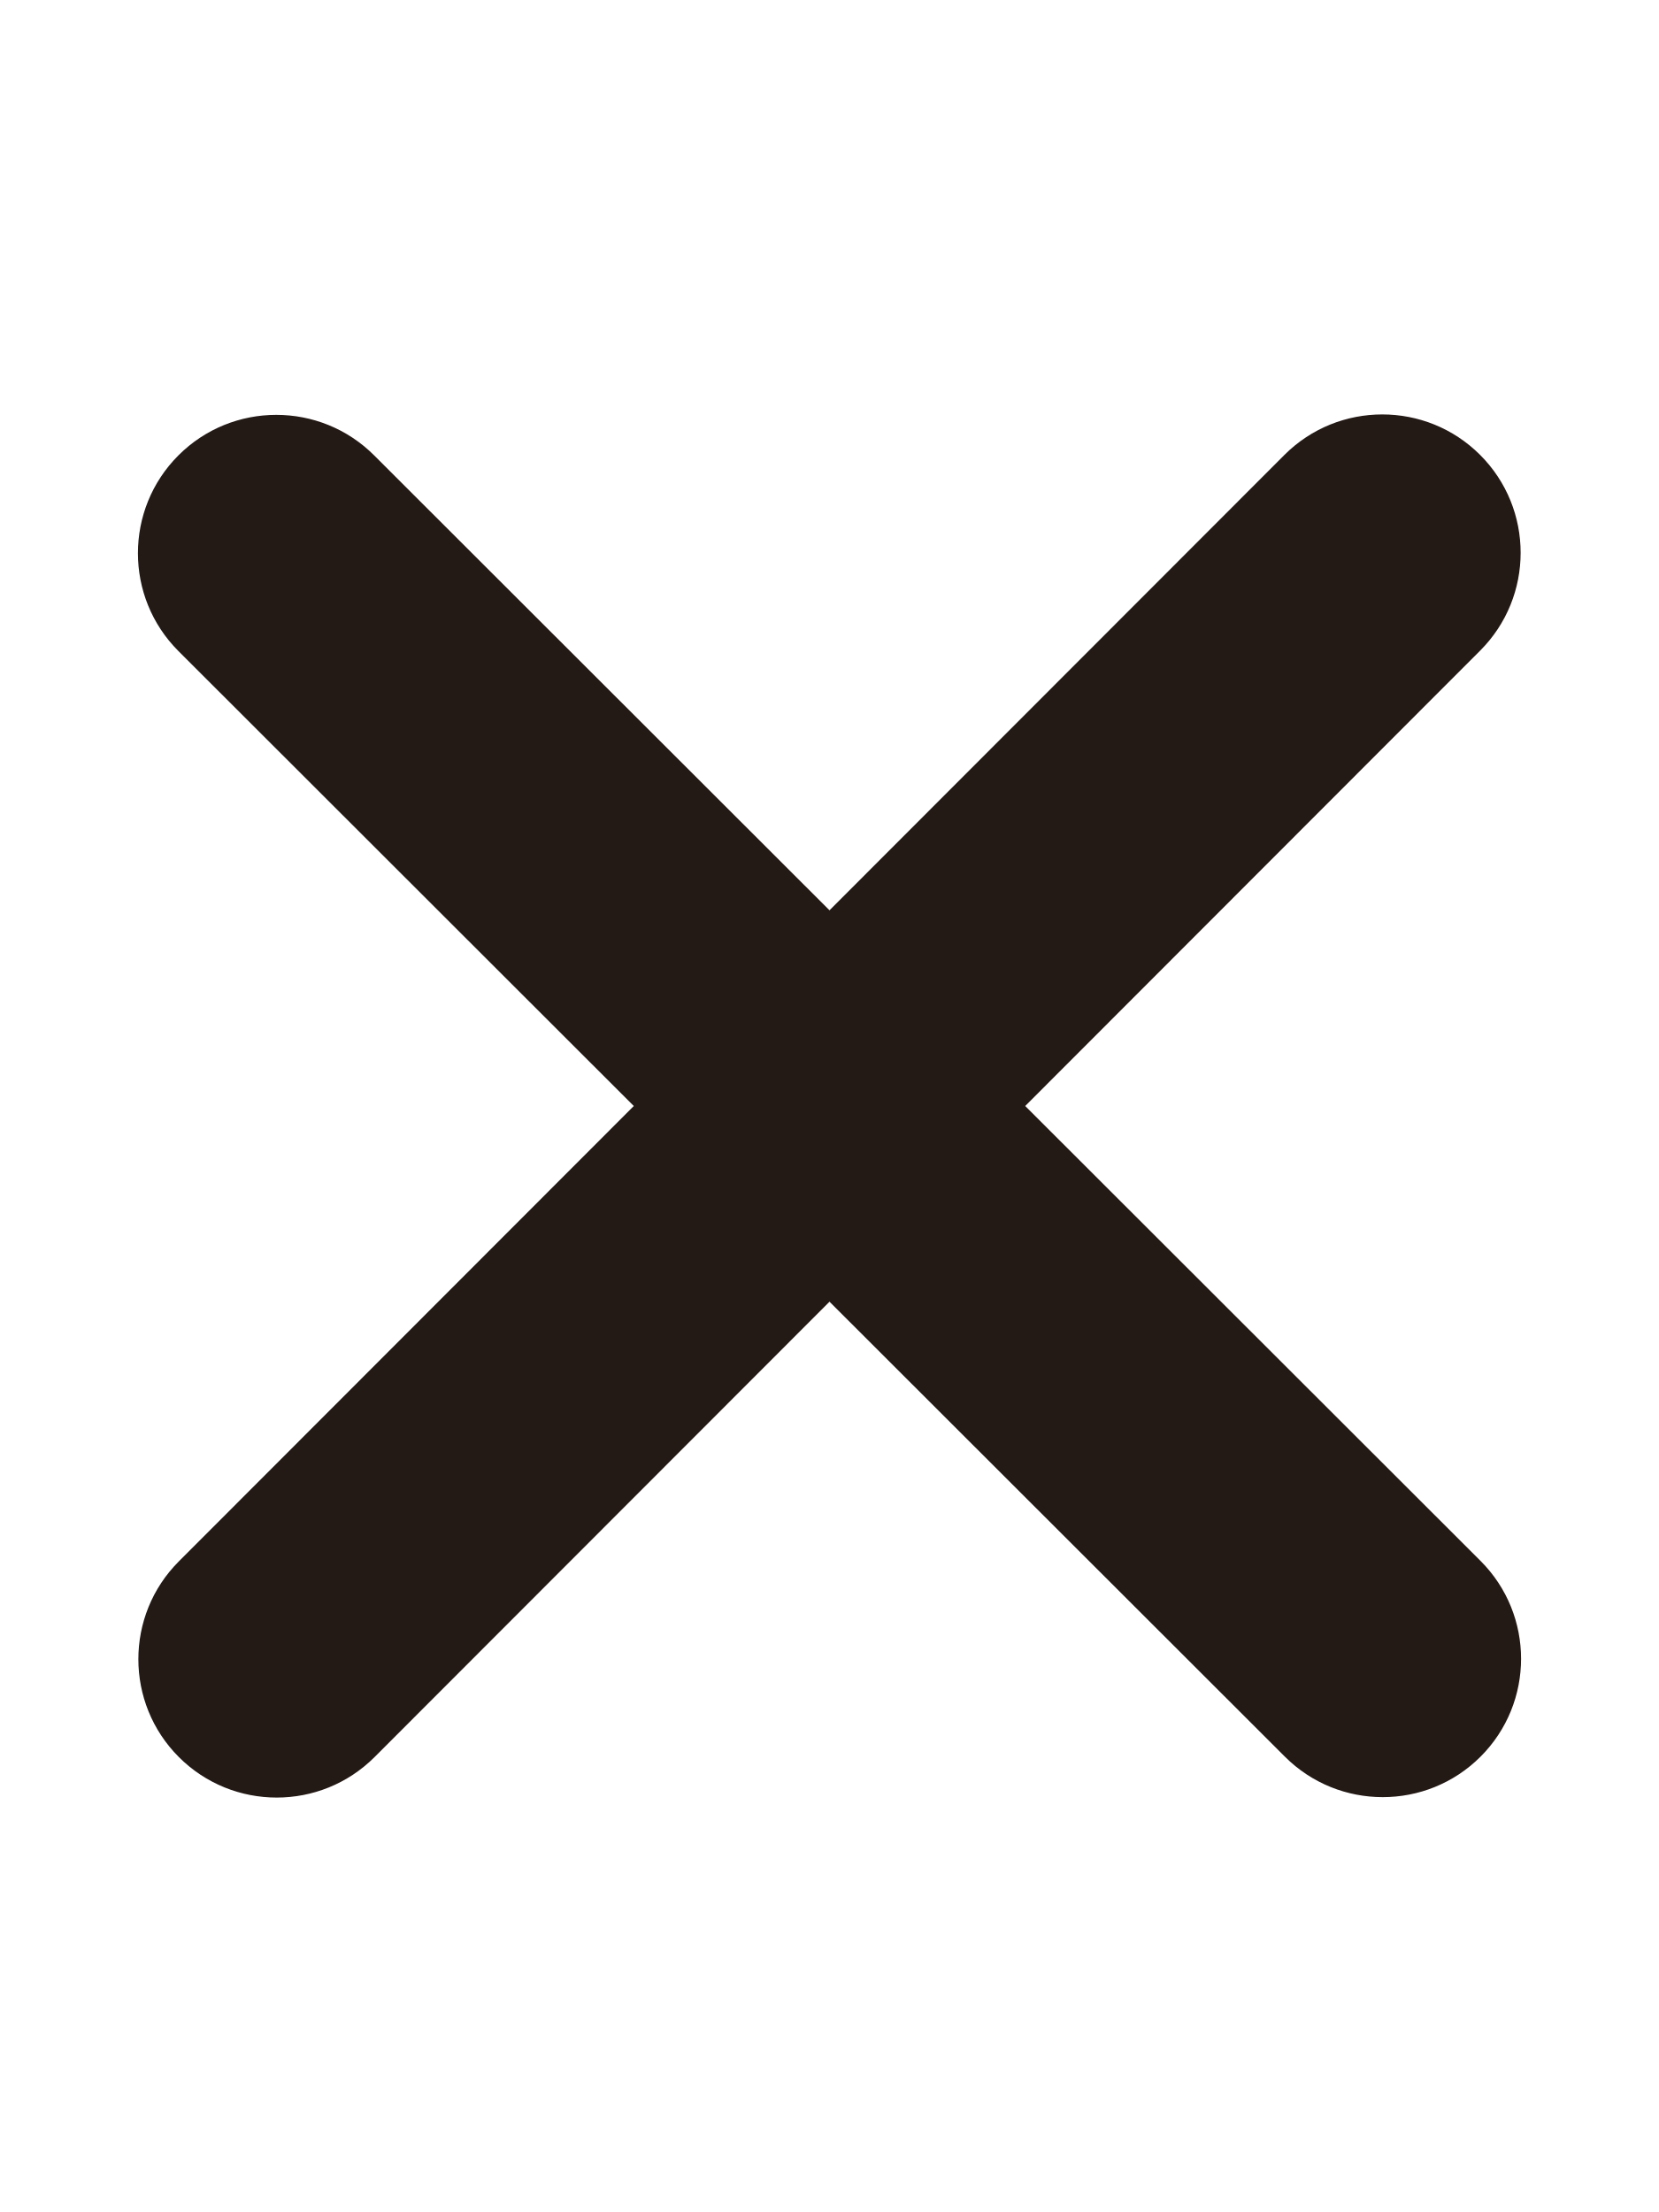
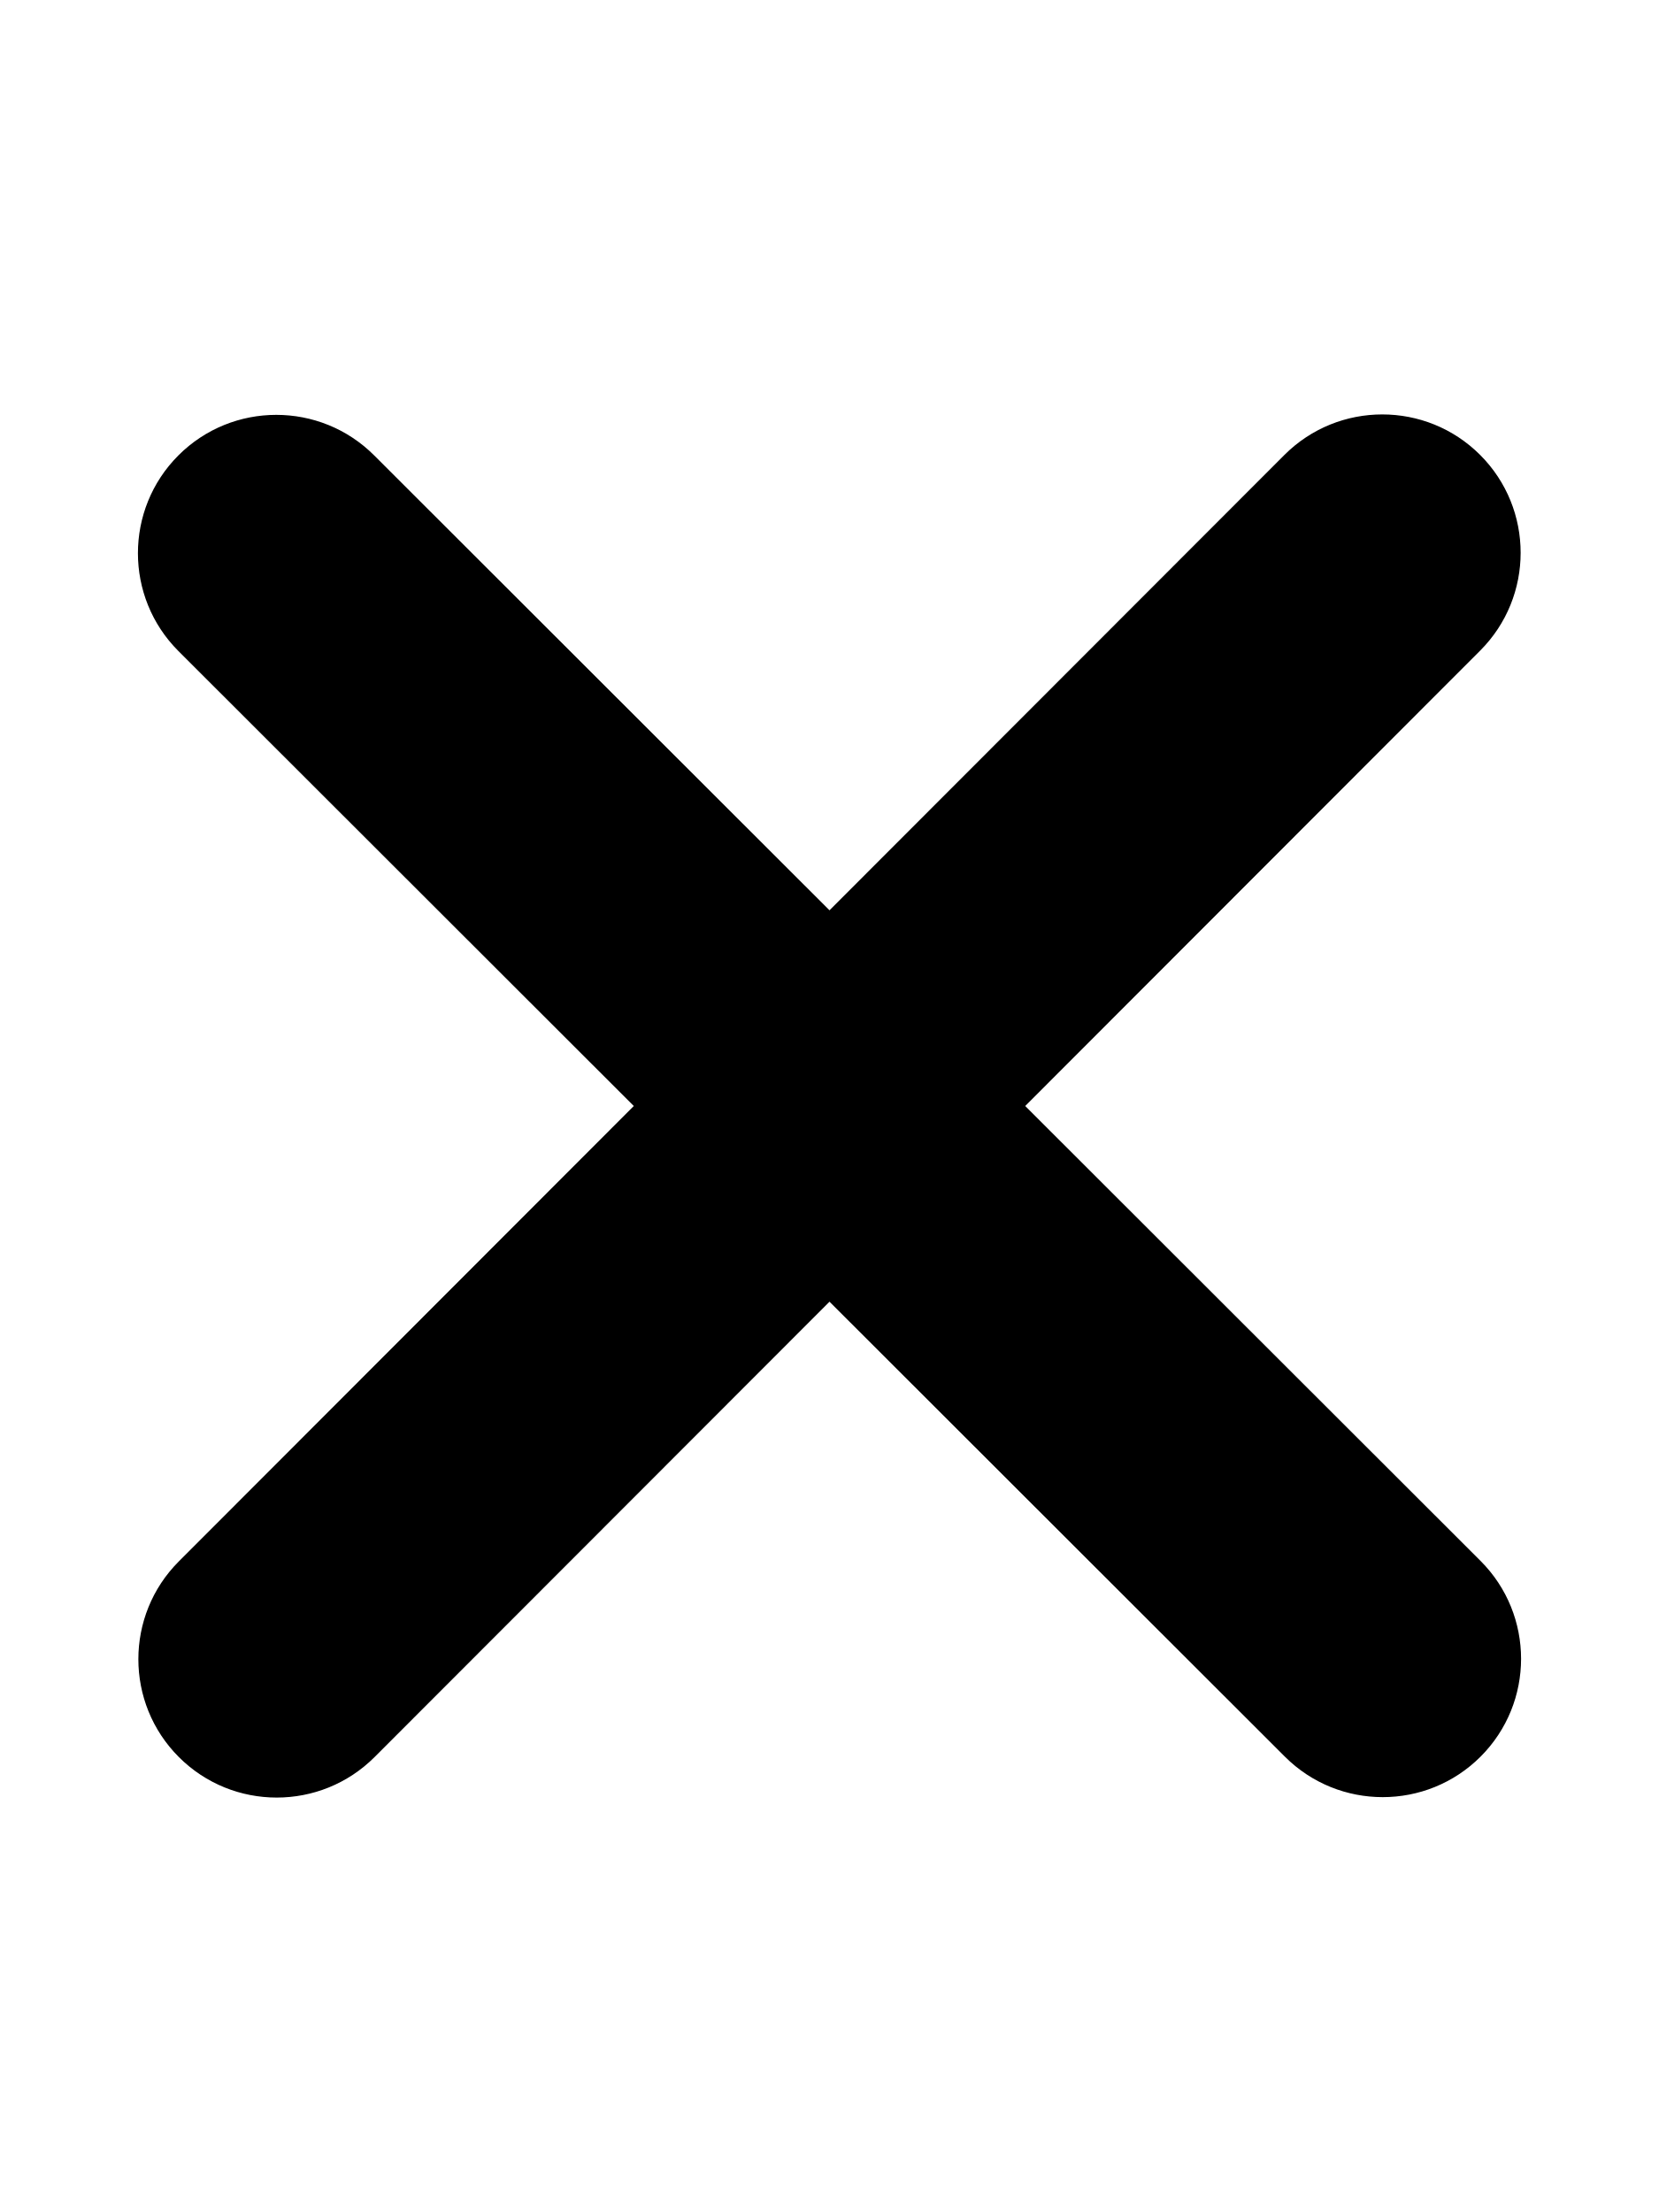
<svg xmlns="http://www.w3.org/2000/svg" viewBox="0 0 384 512">
-   <path fill="#231915" d="M342.6 150.6c12.5-12.5 12.5-32.8 0-45.3s-32.8-12.5-45.3 0L192 210.7 86.6 105.4c-12.5-12.5-32.8-12.5-45.3 0s-12.5 32.8 0 45.3L146.7 256 41.4 361.4c-12.5 12.5-12.5 32.8 0 45.3s32.8 12.5 45.3 0L192 301.3 297.4 406.6c12.5 12.5 32.8 12.5 45.3 0s12.5-32.8 0-45.3L237.3 256 342.6 150.6z" />
+   <path d="M342.6 150.6c12.5-12.5 12.5-32.8 0-45.3s-32.8-12.5-45.3 0L192 210.7 86.6 105.4c-12.5-12.5-32.8-12.5-45.3 0s-12.5 32.8 0 45.3L146.7 256 41.4 361.4c-12.5 12.5-12.5 32.8 0 45.3s32.8 12.5 45.3 0L192 301.3 297.4 406.6c12.5 12.5 32.8 12.5 45.3 0s12.5-32.8 0-45.3L237.3 256 342.6 150.6z" />
</svg>
